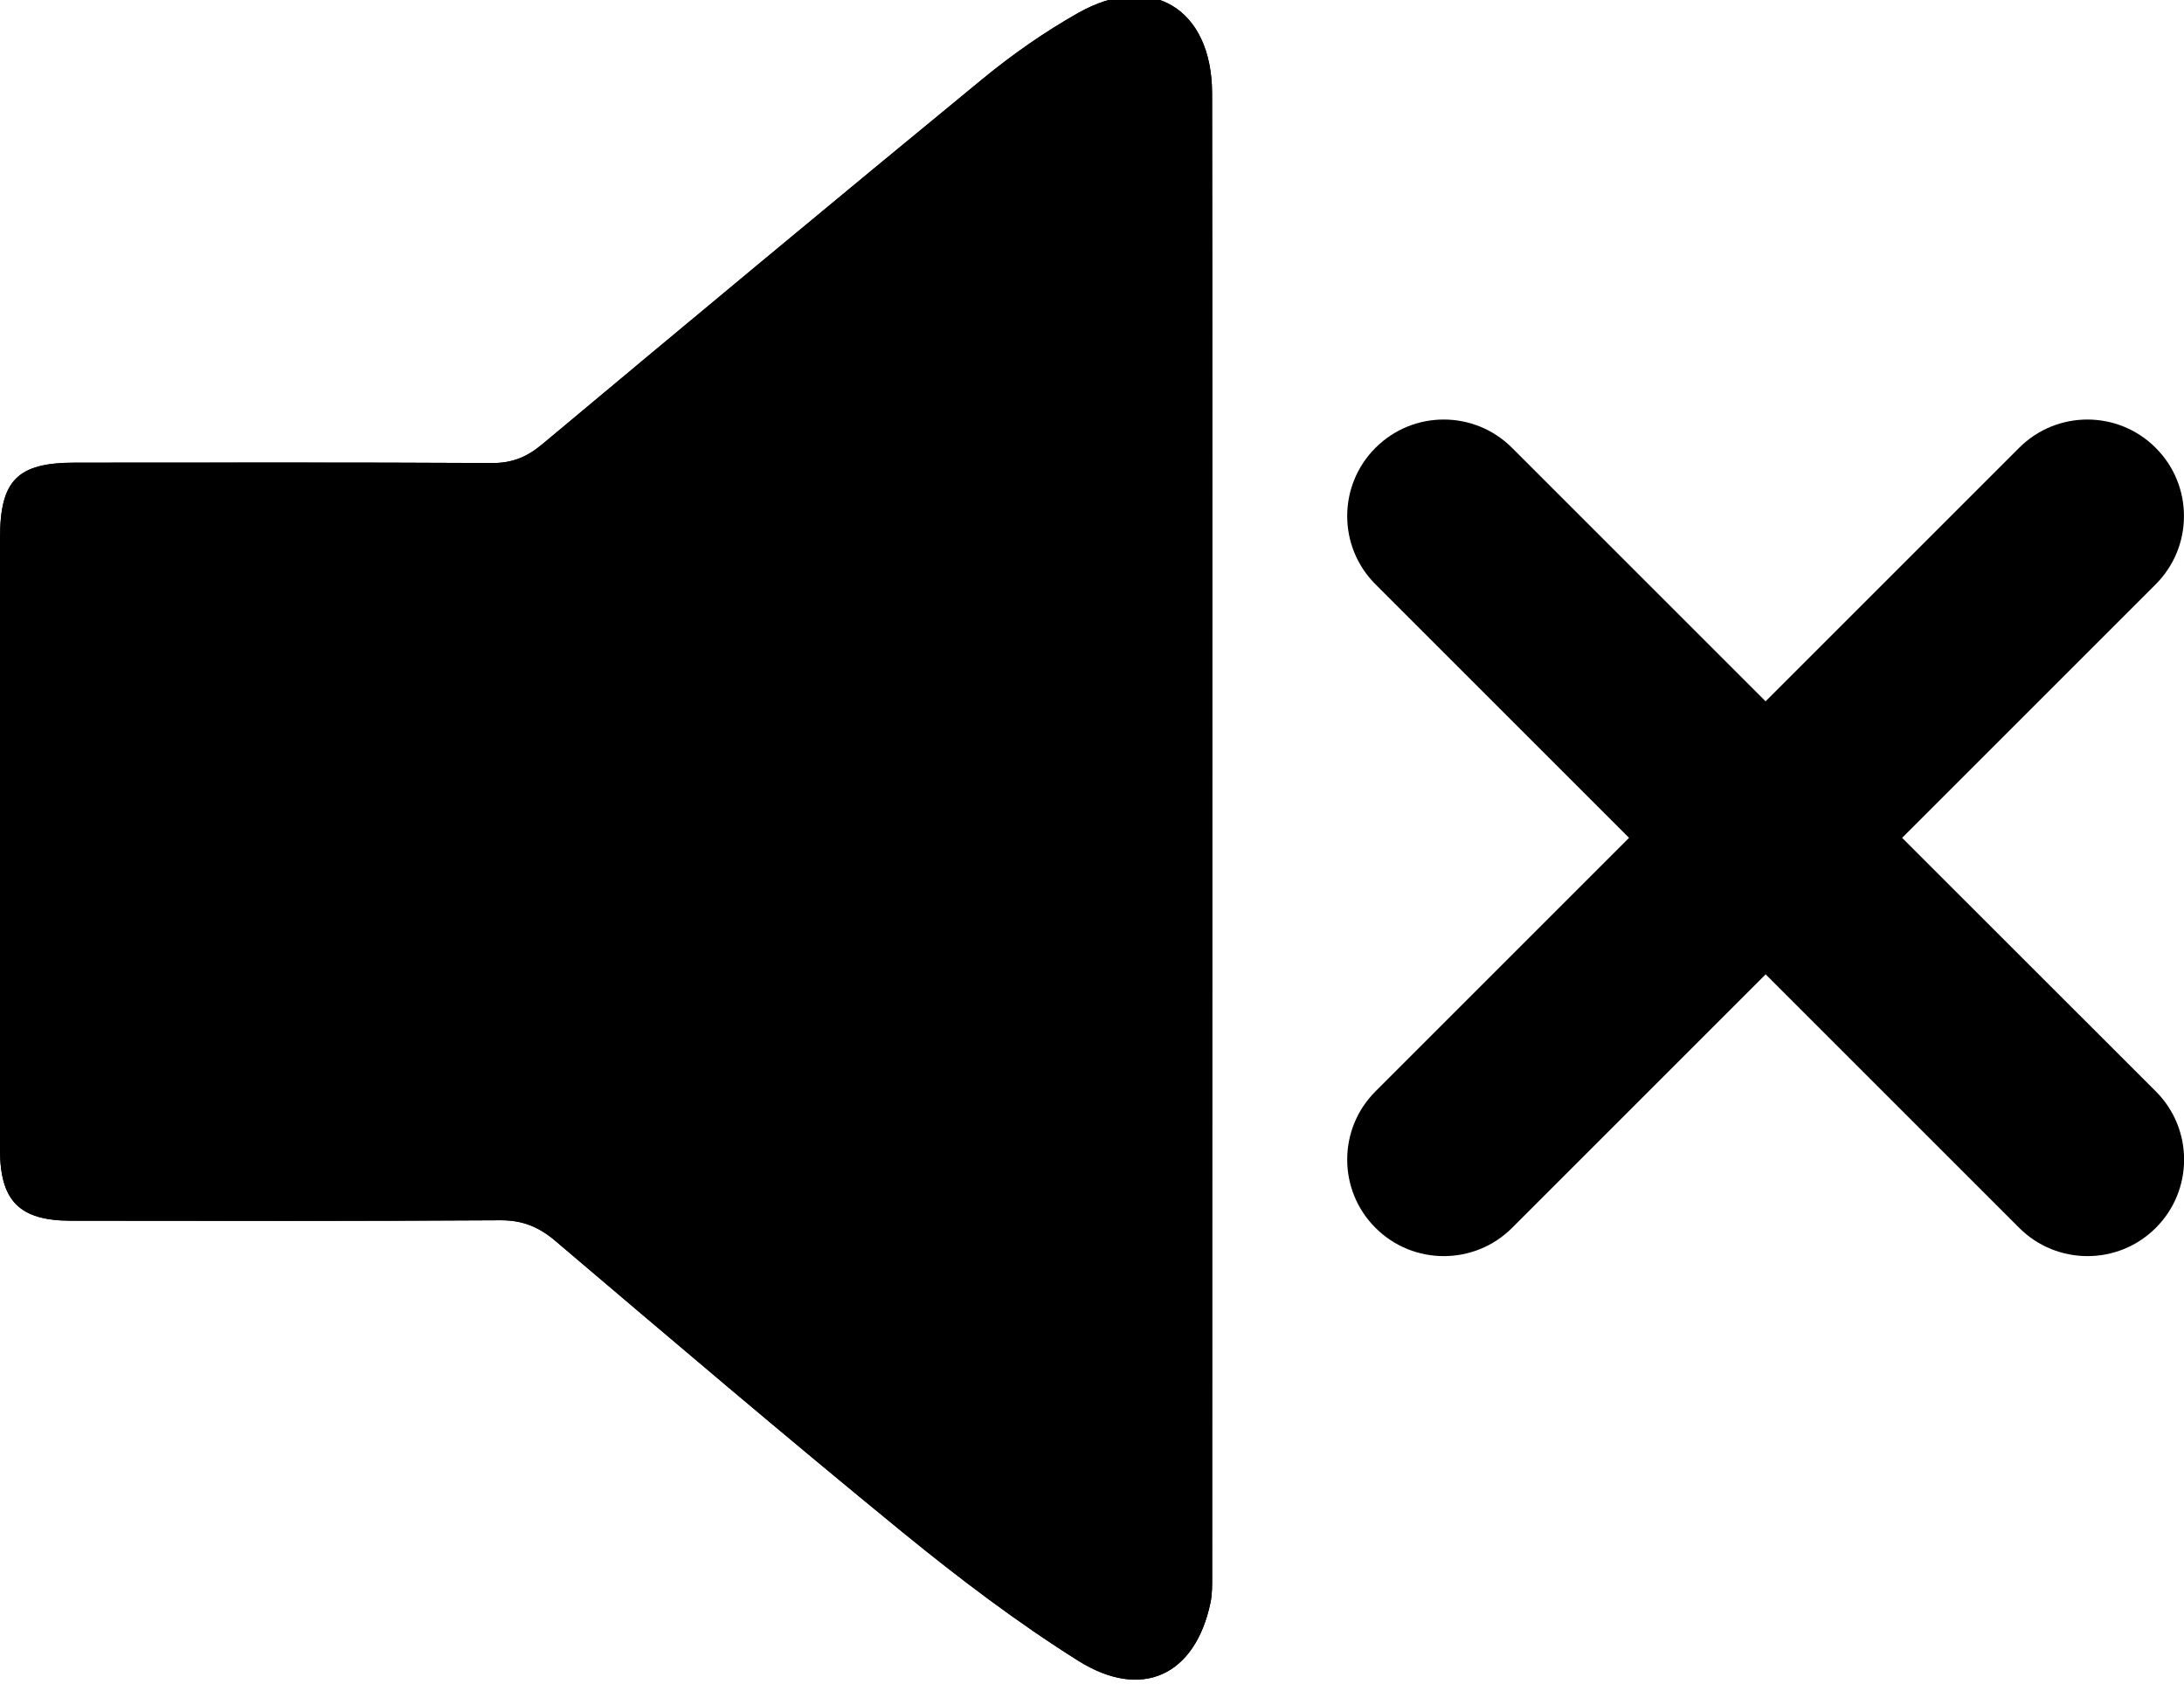
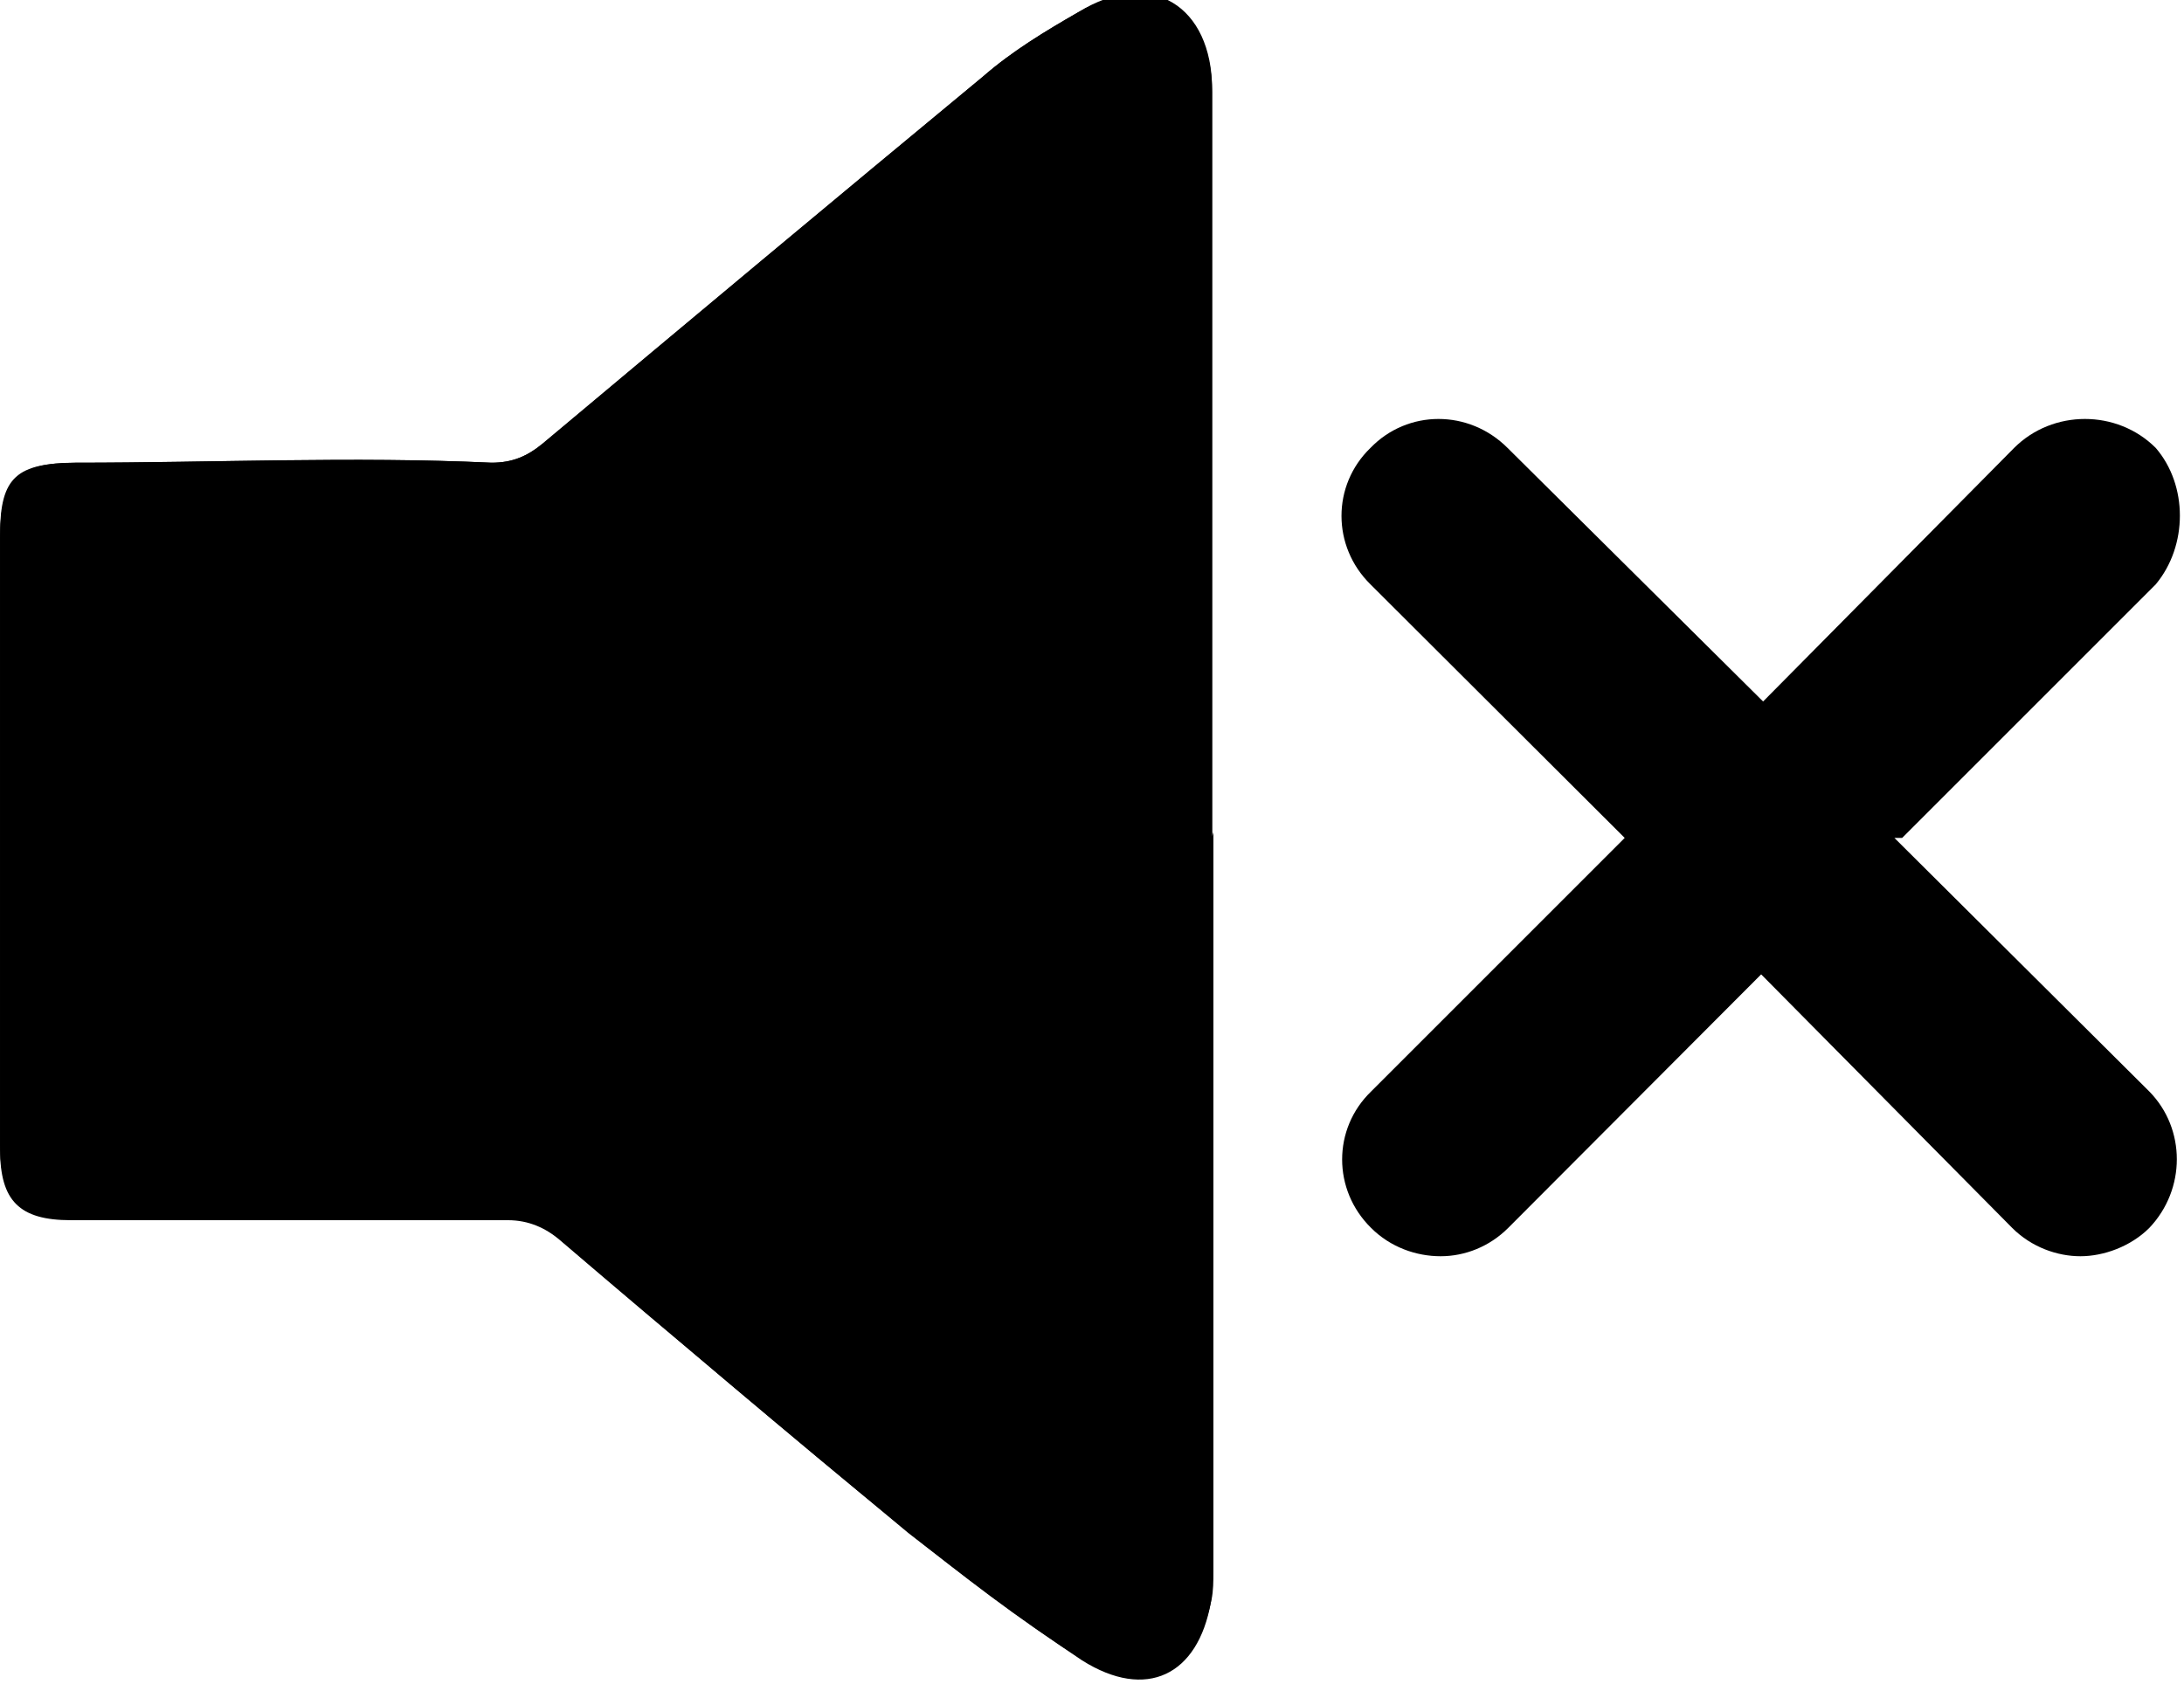
- <svg xmlns="http://www.w3.org/2000/svg" version="1.1" id="Layer_1" x="0px" y="0px" width="33.928px" height="26.16px" viewBox="0 0 33.928 26.16" enable-background="new 0 0 33.928 26.16" xml:space="preserve" aria-labelledby="audio-off">
-   <g>
-     <path d="M18.832,12.987c0-3.845,0.003-7.689-0.002-11.534c-0.001-1.32-0.945-1.894-2.083-1.25   c-0.52,0.294-1.017,0.642-1.479,1.021C12.978,3.104,10.701,5,8.428,6.899C8.189,7.1,7.958,7.197,7.641,7.195   C5.482,7.183,3.323,7.188,1.165,7.189c-0.892,0-1.164,0.271-1.164,1.166C0,11.522,0,14.69,0,17.857c0,0.806,0.302,1.11,1.108,1.11   c2.223,0.001,4.445,0.007,6.668-0.007c0.345-0.002,0.597,0.105,0.855,0.324c1.792,1.521,3.581,3.045,5.4,4.531   c0.869,0.709,1.769,1.392,2.717,1.988c0.994,0.625,1.82,0.224,2.056-0.901c0.029-0.136,0.026-0.279,0.026-0.419   C18.832,20.651,18.832,16.819,18.832,12.987z" />
-     <path clip-rule="evenodd" d="M18.832,12.987c0,3.832,0,7.664-0.001,11.496   c0,0.14,0.002,0.283-0.026,0.419c-0.236,1.125-1.062,1.526-2.056,0.901c-0.948-0.596-1.848-1.279-2.717-1.988   c-1.82-1.486-3.609-3.01-5.4-4.531c-0.258-0.219-0.51-0.326-0.855-0.324c-2.223,0.015-4.445,0.008-6.668,0.007   C0.302,18.967,0,18.663,0,17.857c0-3.167,0-6.335,0.001-9.503c0-0.894,0.272-1.166,1.164-1.166c2.158,0,4.317-0.006,6.476,0.006   C7.958,7.197,8.189,7.1,8.428,6.899c2.273-1.9,4.55-3.795,6.839-5.675c0.462-0.379,0.959-0.727,1.479-1.021   c1.138-0.644,2.082-0.07,2.083,1.25C18.834,5.298,18.832,9.143,18.832,12.987z" />
-   </g>
-   <path d="M29.549,13.018l3.939-3.939c0.586-0.585,0.586-1.536,0-2.121c-0.586-0.586-1.535-0.586-2.121,0l-3.939,3.939  l-3.939-3.939c-0.586-0.586-1.535-0.586-2.121,0c-0.586,0.585-0.586,1.536,0,2.121l3.939,3.939l-3.939,3.939  c-0.586,0.585-0.586,1.536,0,2.121c0.293,0.293,0.677,0.439,1.061,0.439s0.768-0.146,1.061-0.439l3.939-3.939l3.939,3.939  c0.293,0.293,0.677,0.439,1.061,0.439s0.768-0.146,1.061-0.439c0.586-0.585,0.586-1.536,0-2.121L29.549,13.018z" />
+ <svg xmlns="http://www.w3.org/2000/svg" width="33.93" height="26.16" viewBox="0 0 33.928 26.16" aria-labelledby="audio-off-title" role="img">
+   <path d="M18.83 13V1.44c0-1.32-.94-1.9-2.08-1.25-.52.3-1.02.6-1.48 1-2.3 1.9-4.57 3.8-6.84 5.7-.24.2-.47.3-.8.3-2.15-.1-4.3 0-6.46 0C.27 7.2 0 7.4 0 8.3v9.5c0 .8.3 1.12 1.1 1.12h6.7c.34 0 .6.1.85.3 1.8 1.53 3.58 3.06 5.4 4.54.87.7 1.77 1.4 2.72 2 1 .62 1.82.22 2.05-.9.03-.14.03-.3.03-.43v-11.5z" />
+   <path clip-rule="evenodd" d="M18.83 13v11.48c0 .14 0 .3-.02.42-.2 1.13-1 1.53-2 .9-.9-.6-1.8-1.28-2.7-1.98-1.8-1.5-3.6-3-5.4-4.54-.23-.2-.5-.32-.82-.32H1.1c-.8 0-1.1-.3-1.1-1.1v-9.5c0-.9.27-1.17 1.16-1.17 2.16 0 4.32-.1 6.48 0 .32 0 .55-.1.8-.3 2.26-1.9 4.54-3.8 6.83-5.7.46-.4.96-.7 1.48-1 1.13-.7 2.08-.1 2.08 1.2V13z" />
+   <path d="M29.55 13.02l3.94-3.94c.5-.6.5-1.54 0-2.12-.6-.6-1.6-.6-2.2 0l-3.9 3.94-3.97-3.94c-.6-.6-1.55-.6-2.13 0-.6.58-.6 1.53 0 2.12l3.95 3.94-3.94 3.94c-.6.58-.6 1.53 0 2.12.3.3.7.44 1.08.44s.76-.15 1.05-.44l3.93-3.94 3.9 3.94c.3.3.7.44 1.06.44s.78-.15 1.07-.44c.57-.6.57-1.54 0-2.12l-3.96-3.94z" />
</svg>
